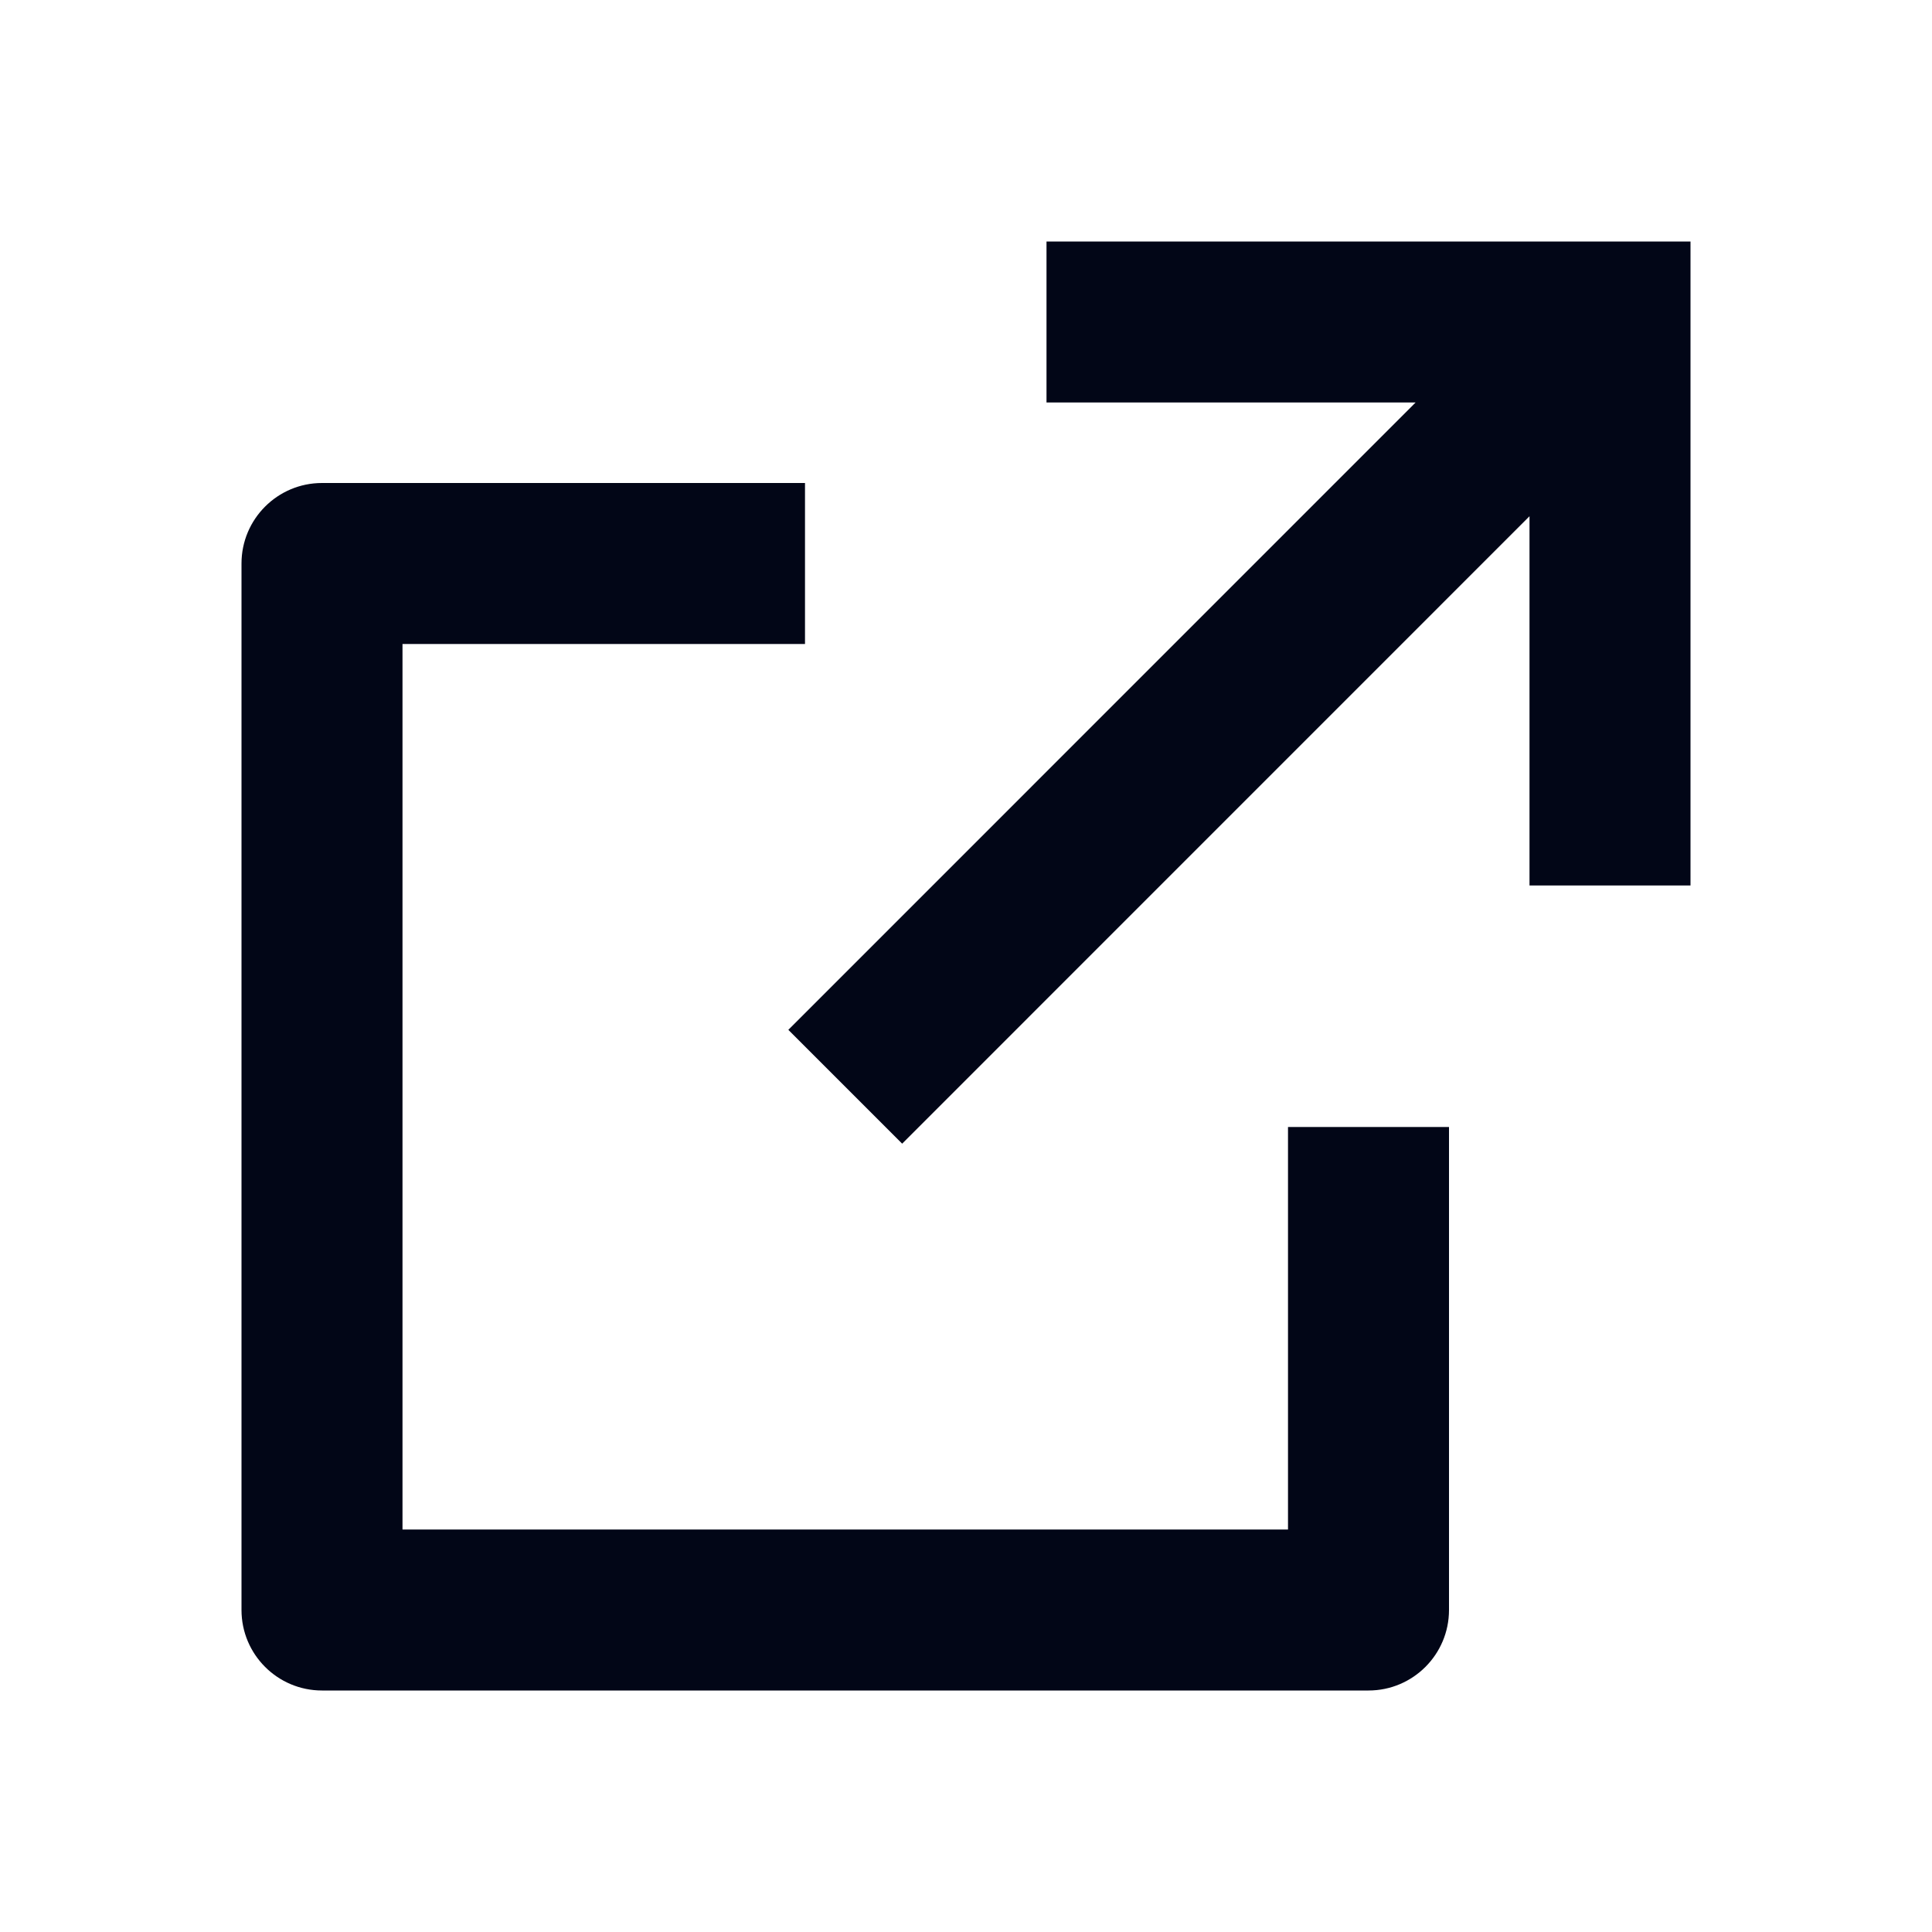
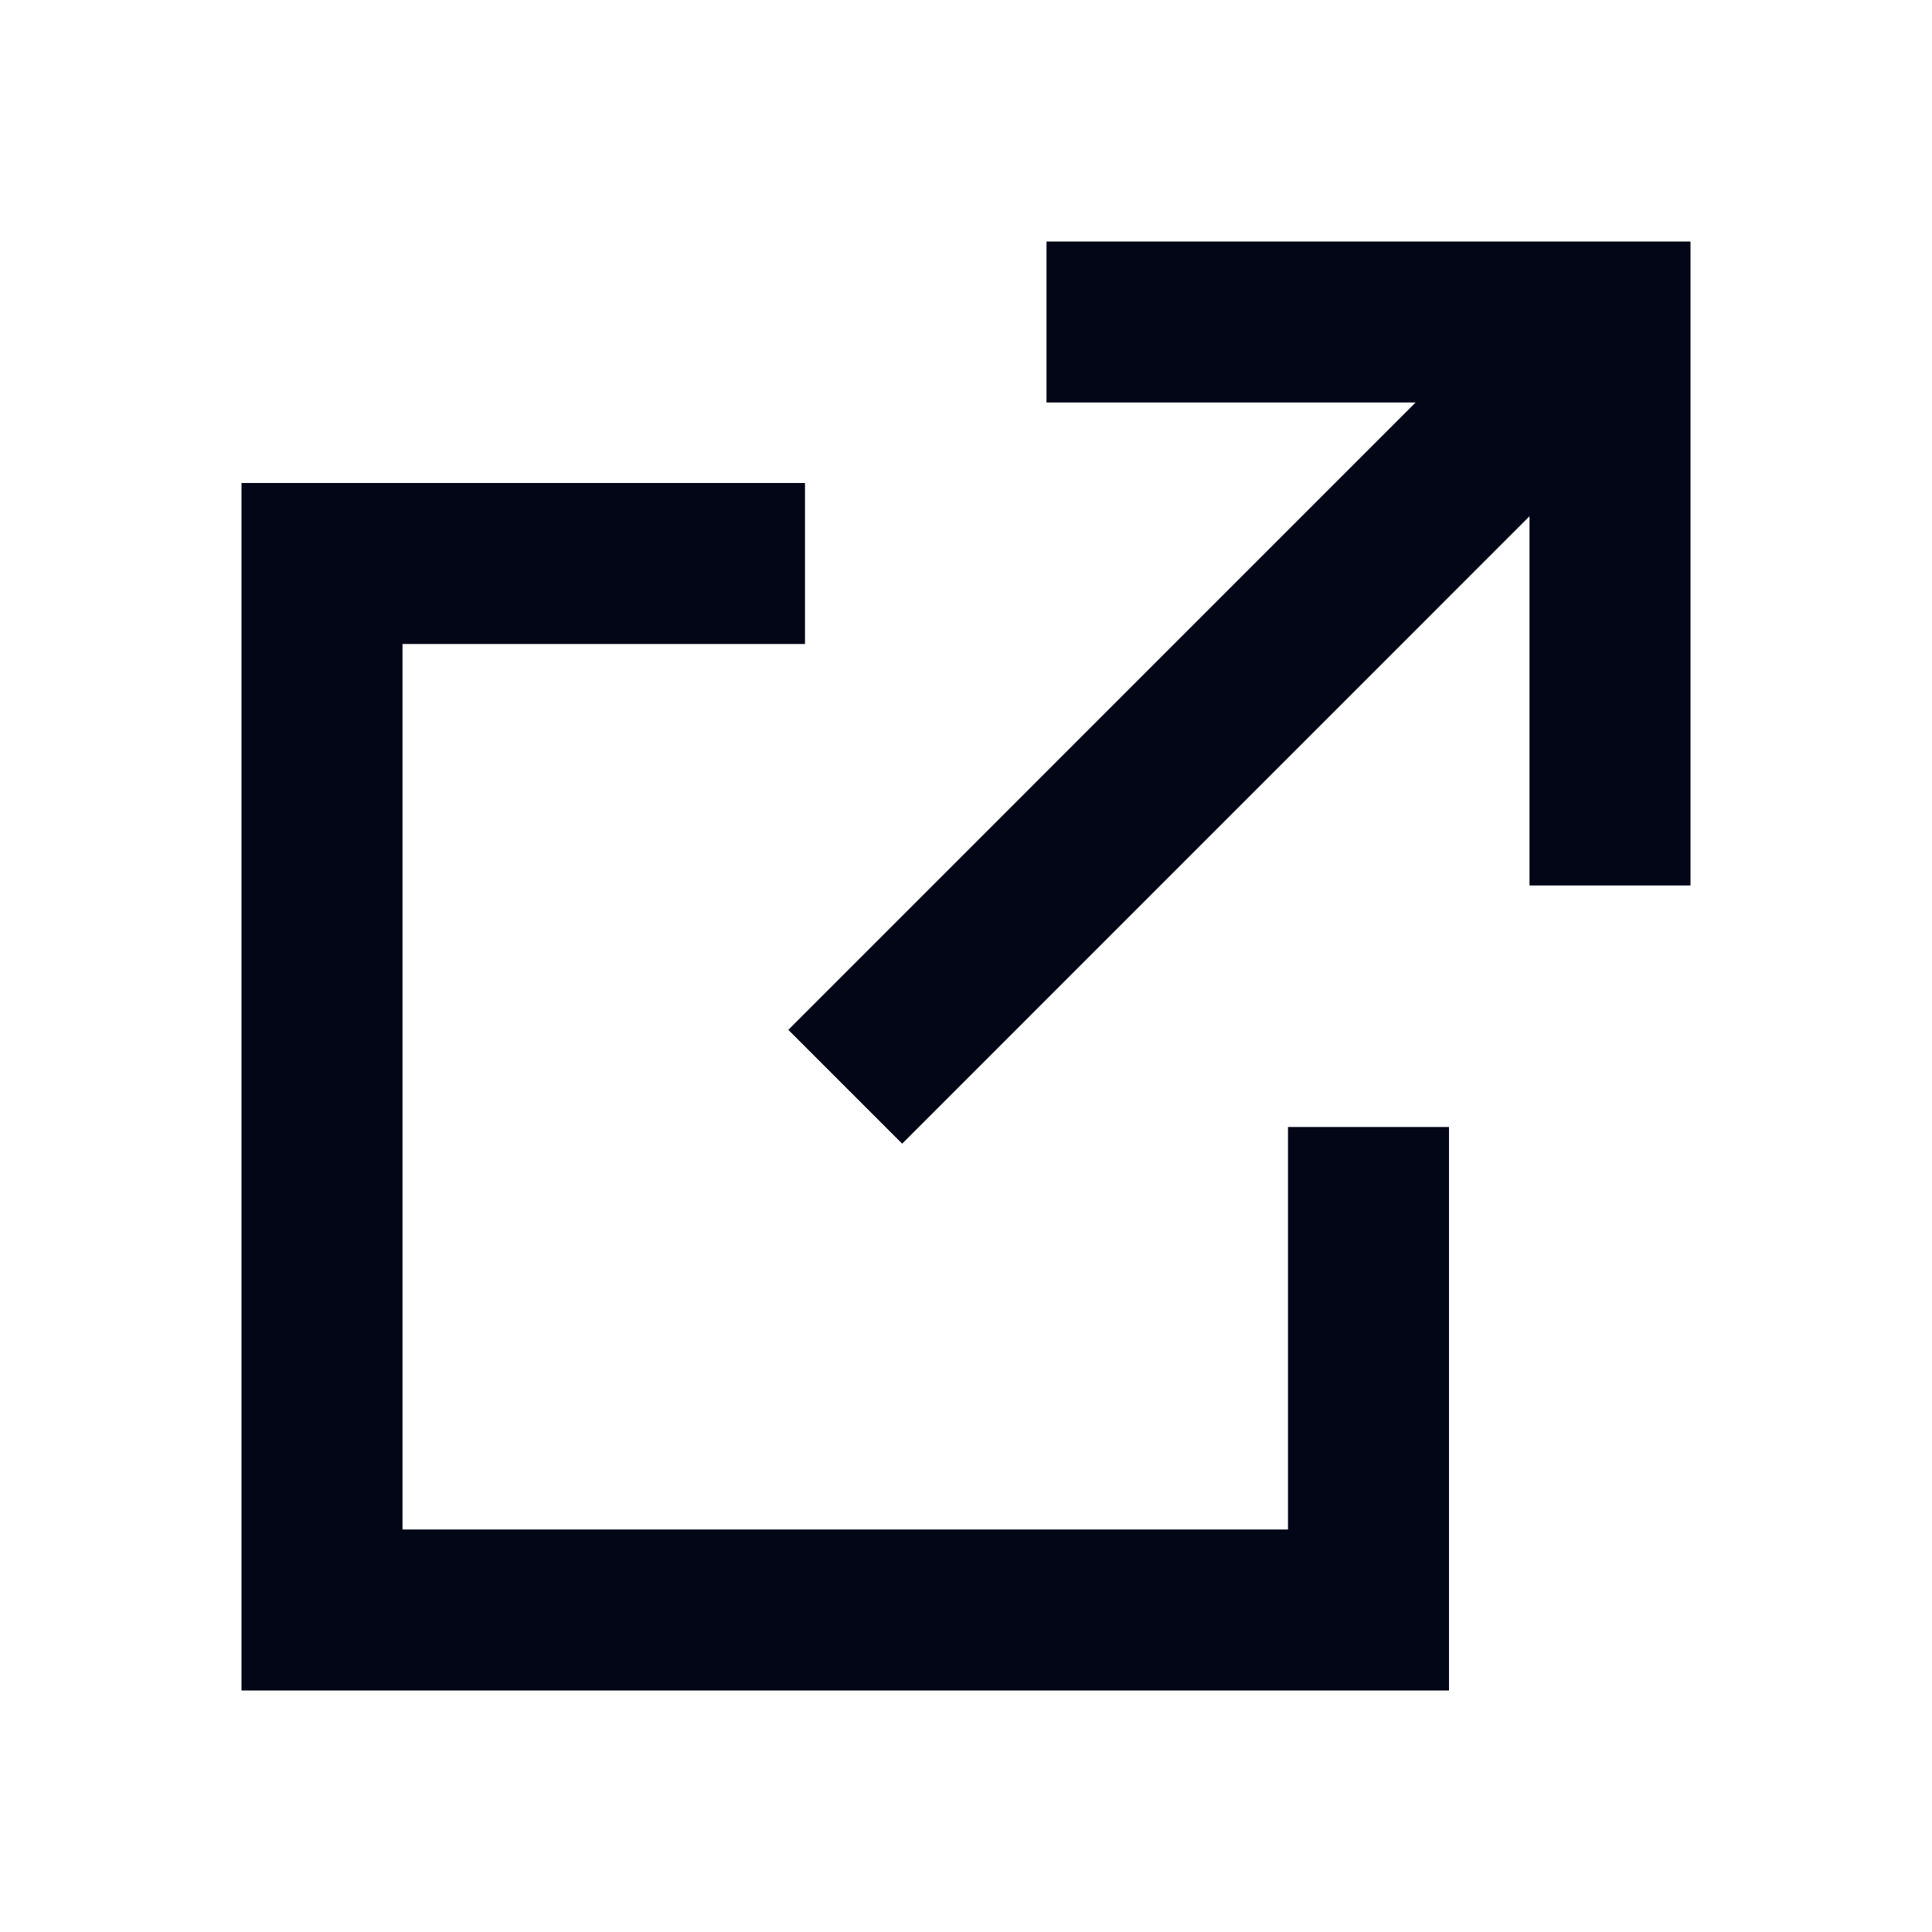
<svg xmlns="http://www.w3.org/2000/svg" width="24" height="24" viewBox="0 0 24 24" fill="none">
-   <path d="M10 6V8H5V19H16V14H18V20C18 20.552 17.552 21 17 21H4C3.448 21 3 20.552 3 20V7C3 6.448 3.448 6 4 6H10ZM21 3V11H19L19 6.413L11.207 14.207L9.793 12.793L17.585 5H13V3H21Z" fill="#020617" />
+   <path d="M10 8H5V19H16V14H18V21H3V6H10V8Z" fill="#020617" />
+   <path d="M21 11H19L19 6.413L11.207 14.207L9.793 12.793L17.585 5H13V3H21V11Z" fill="#020617" />
</svg>
